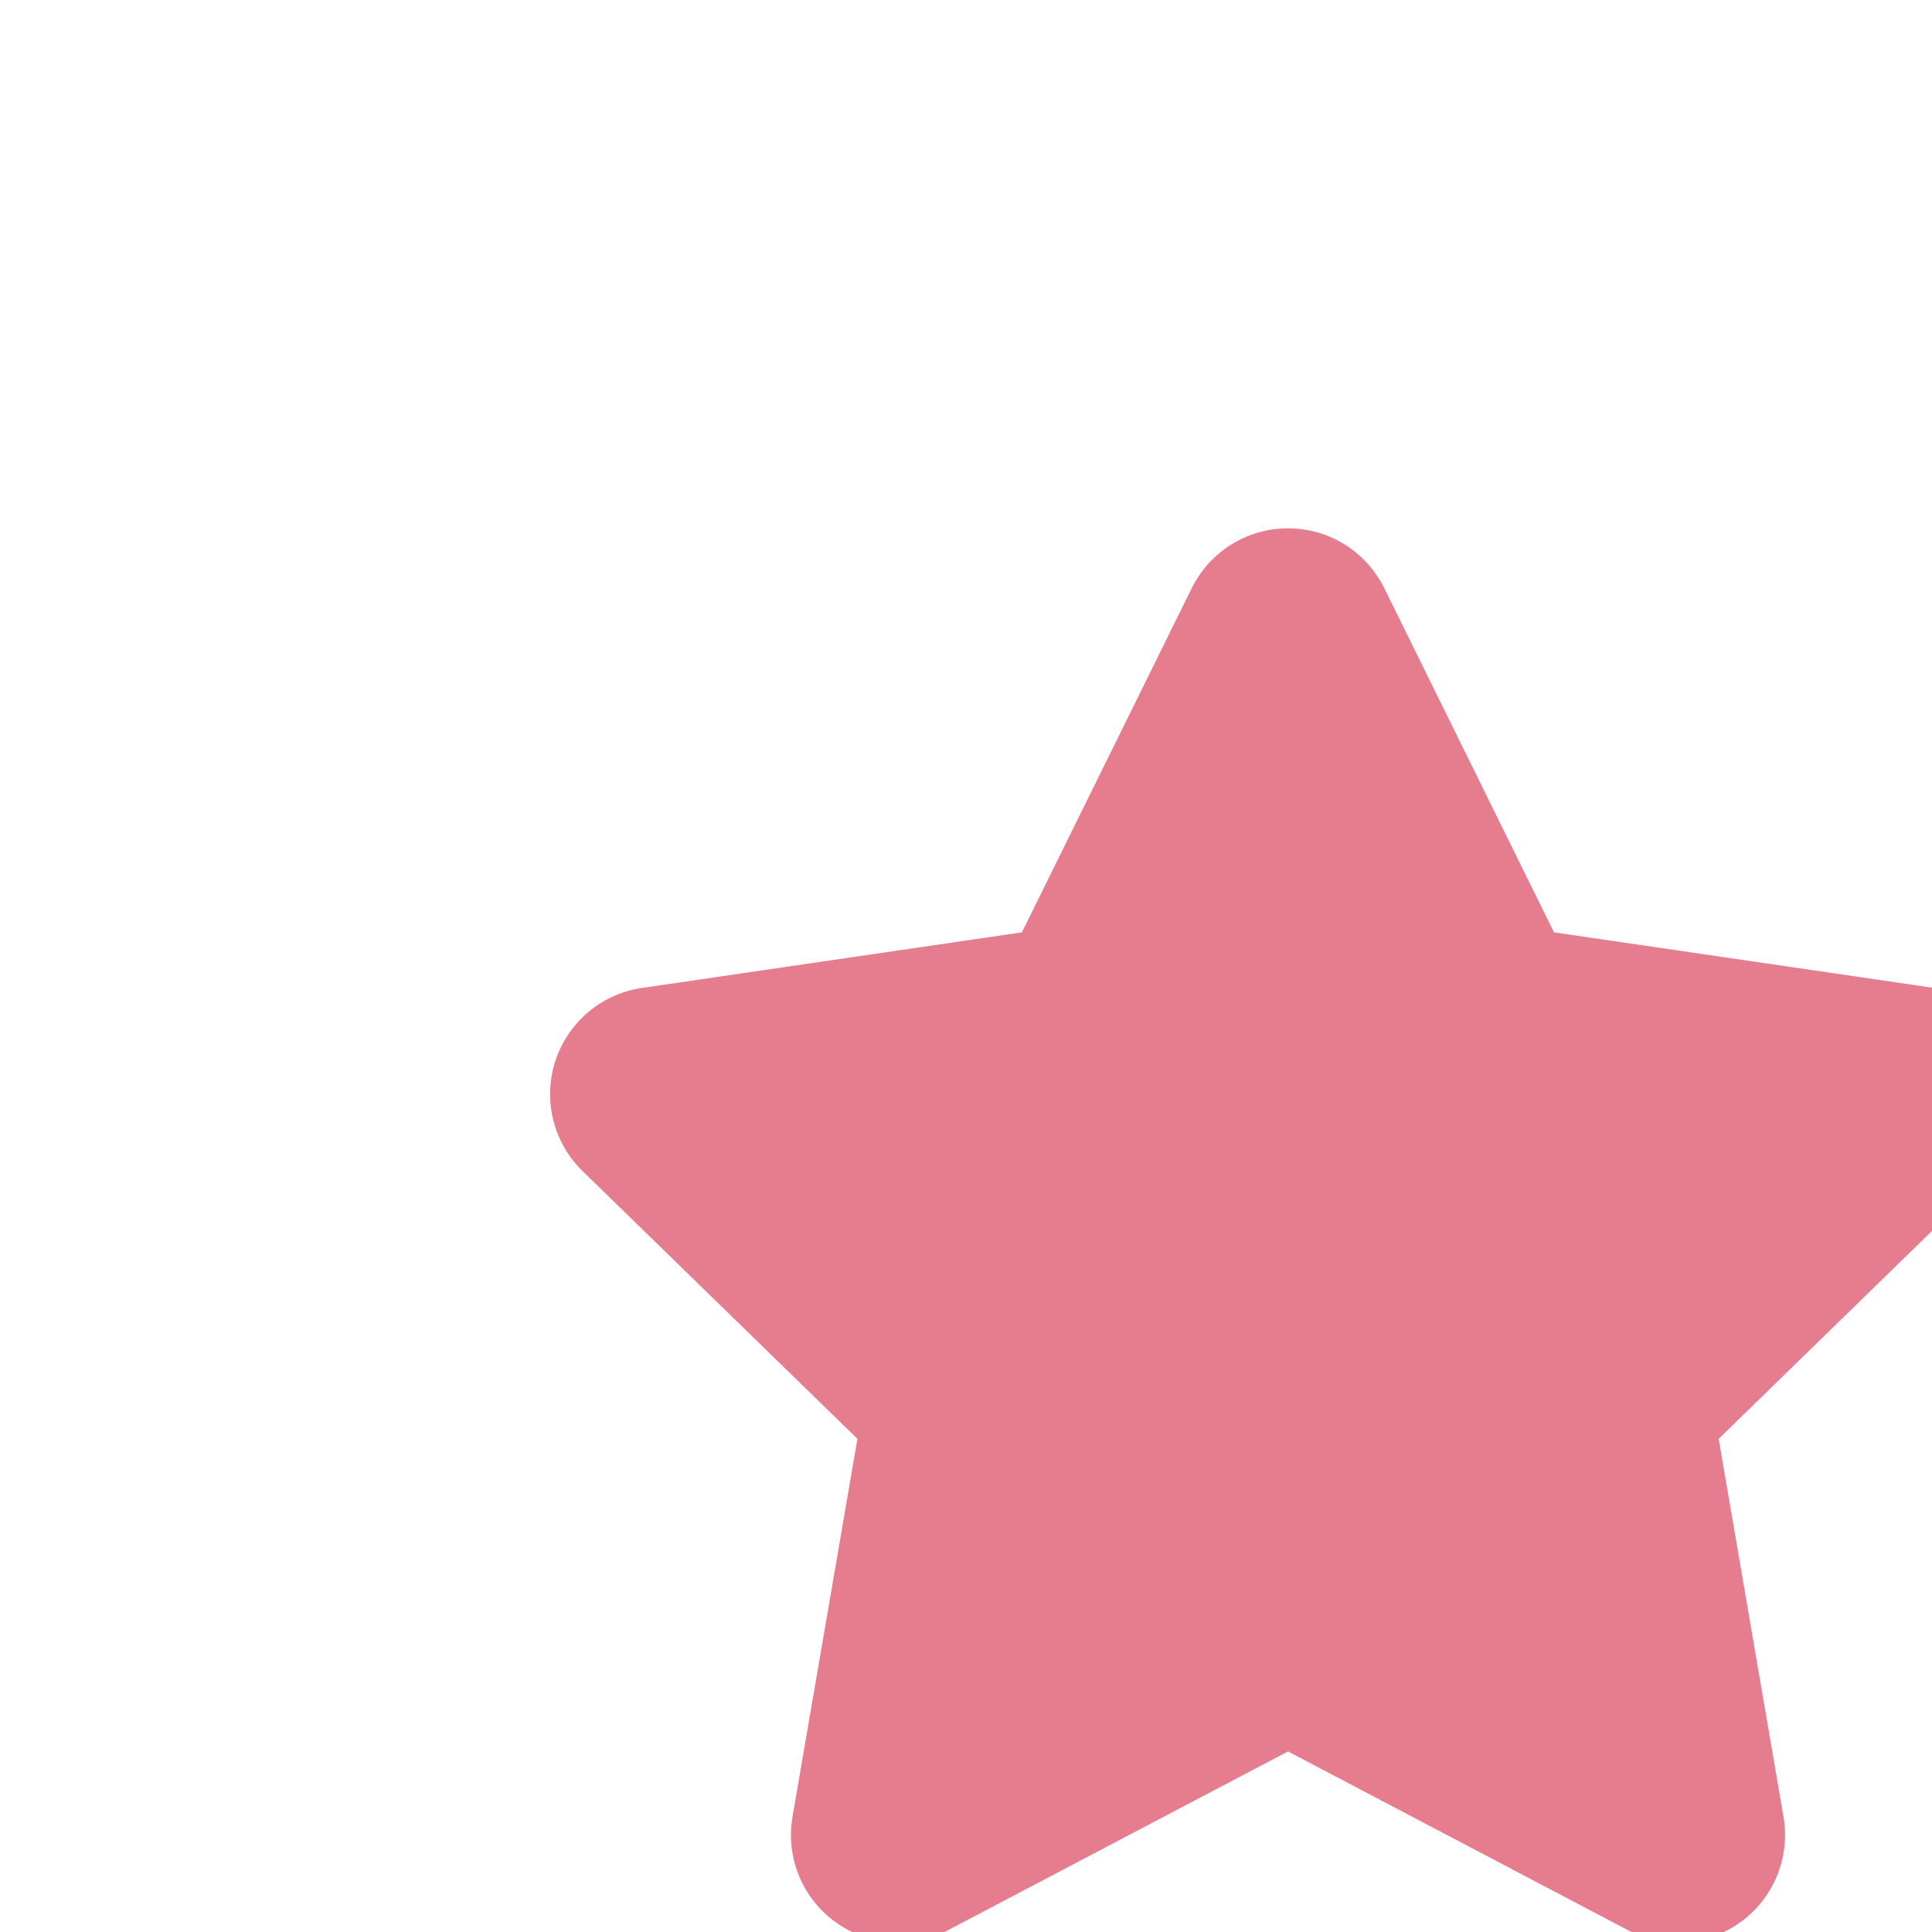
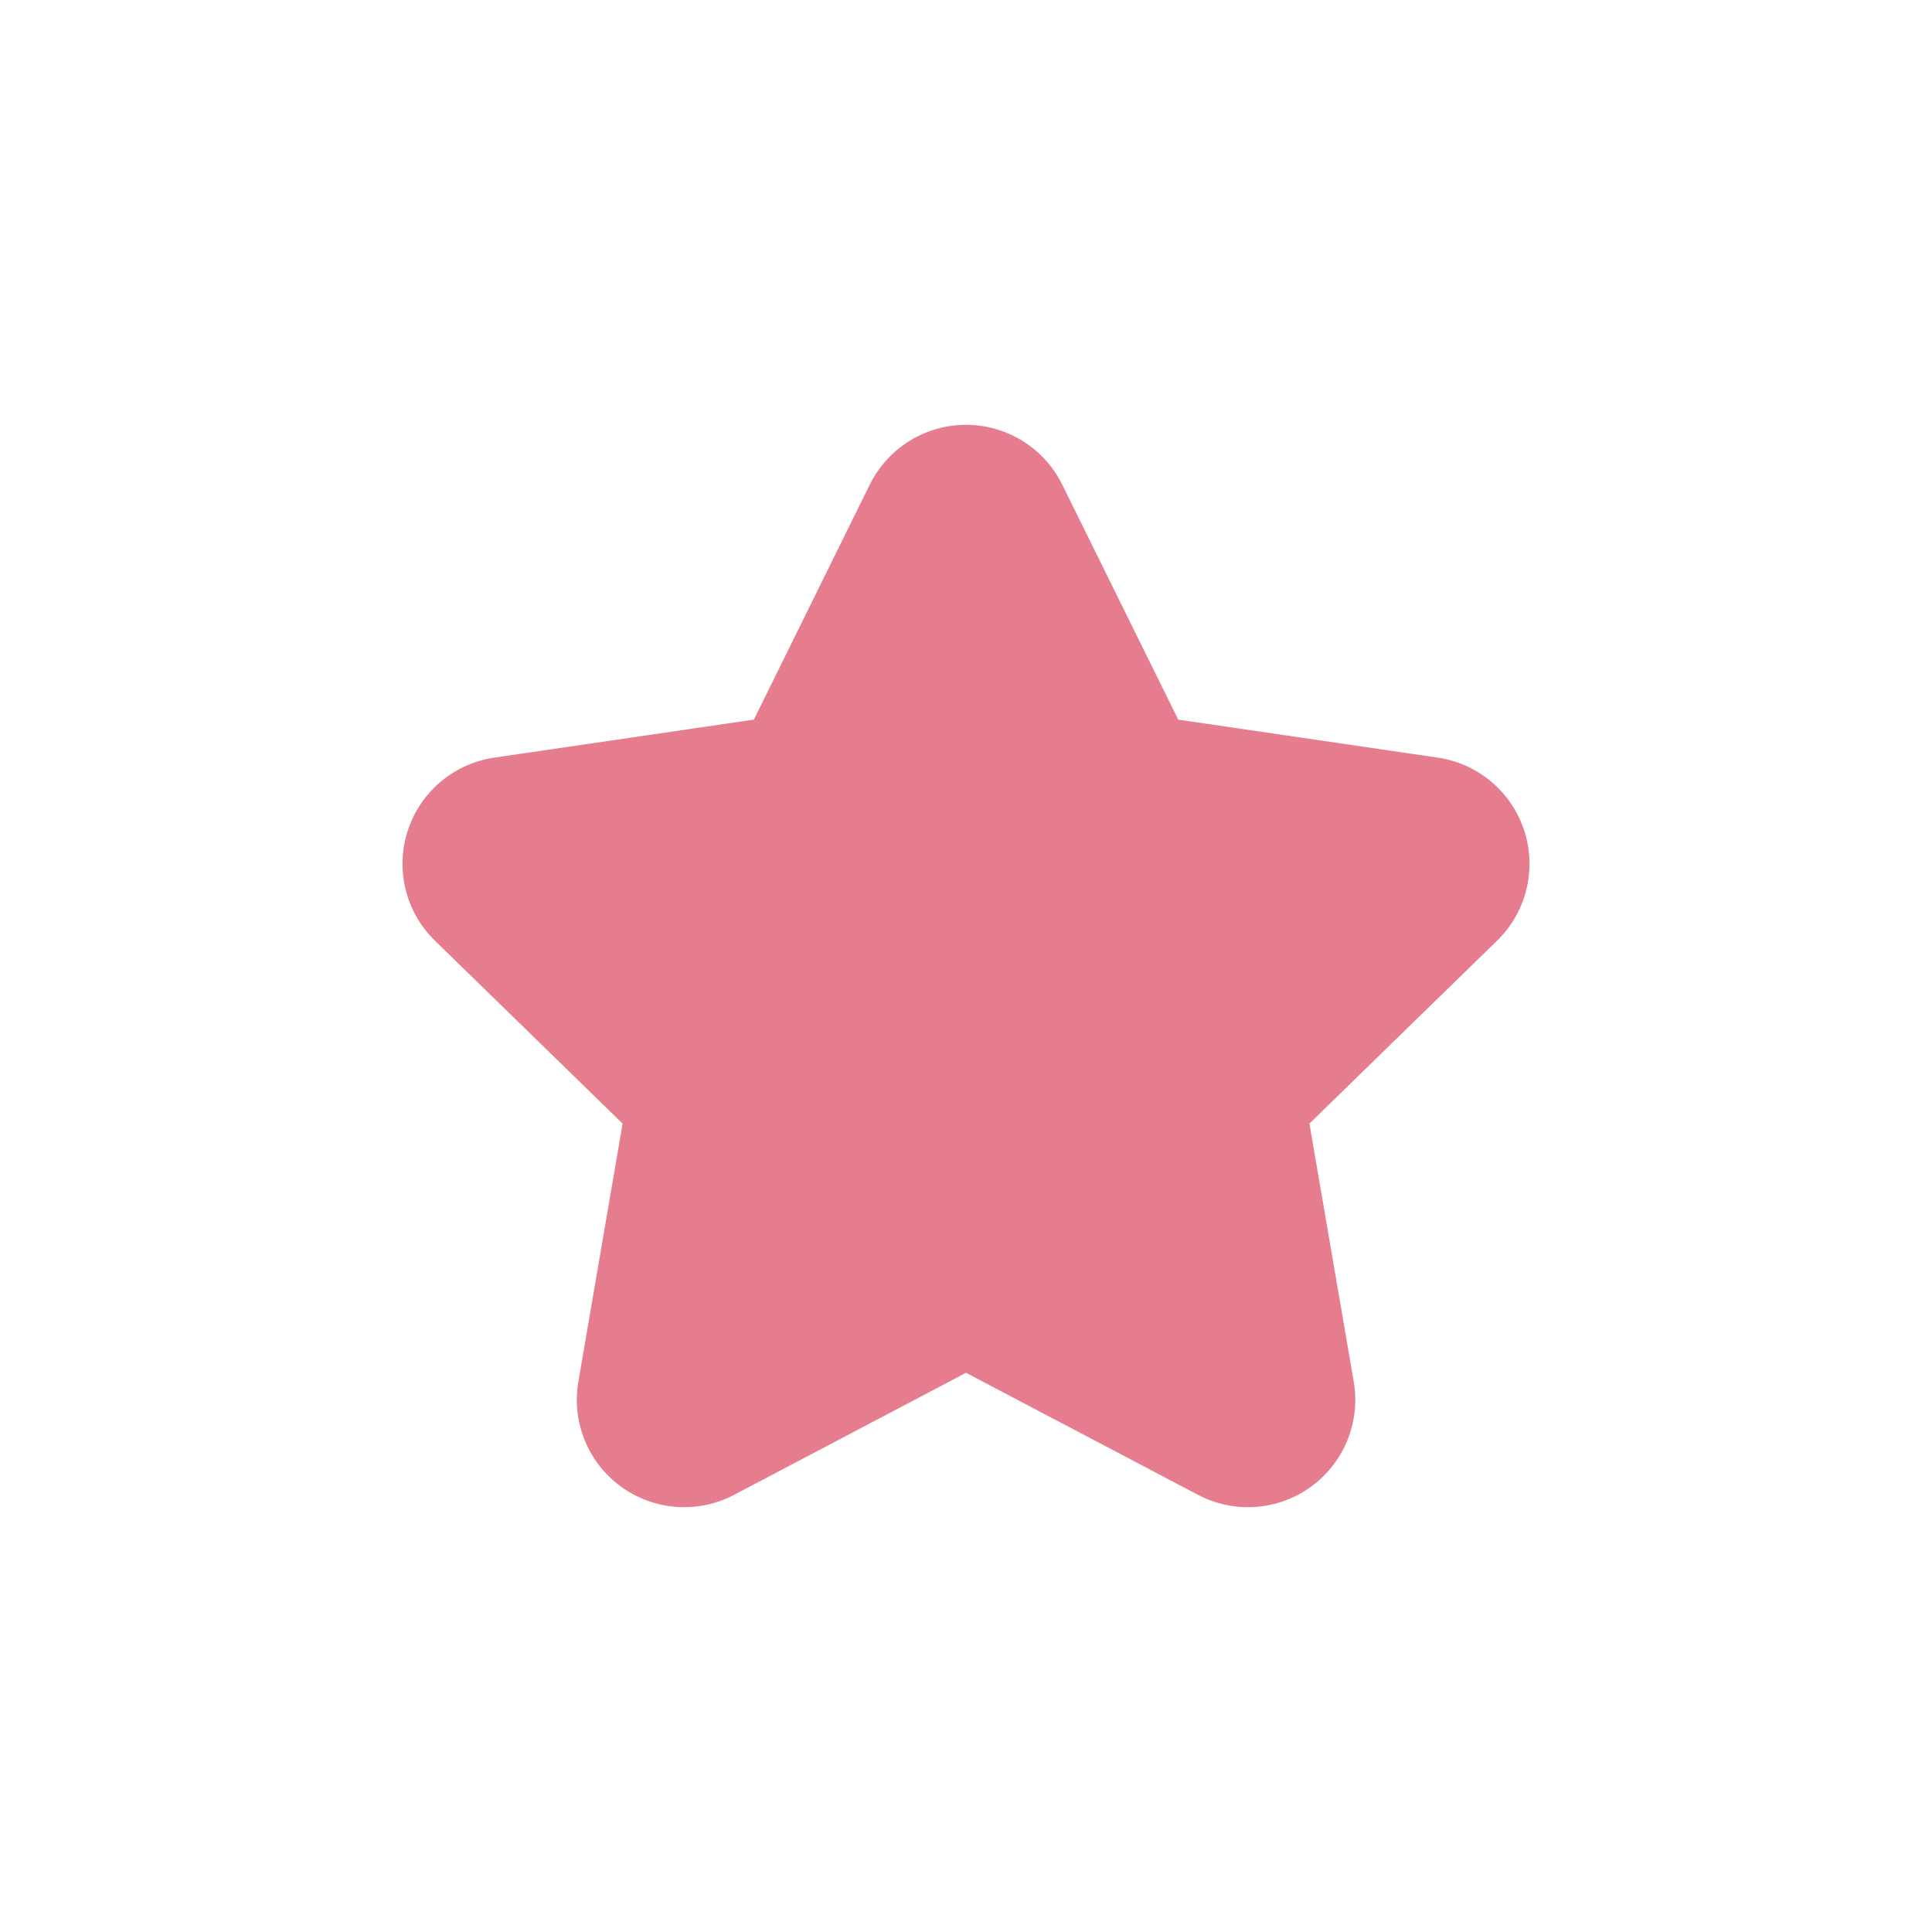
- <svg xmlns="http://www.w3.org/2000/svg" version="1.1" id="Layer_1" x="0px" y="0px" width="18px" height="18px" viewBox="0 0 18 18" enable-background="new 0 0 24 24" xml:space="preserve">
-   <polygon fill="#E67D8F" stroke="#E67D8F" stroke-width="2" stroke-linecap="round" stroke-linejoin="round" points="12,5.922  13.814,9.6 17.875,10.194 14.938,13.056 15.631,17.097 12,15.188 8.369,17.097 9.063,13.056 6.125,10.194 10.185,9.6 " />
+ <svg xmlns="http://www.w3.org/2000/svg" version="1.1" id="Layer_1" x="0px" y="0px" width="18px" height="18px" viewBox="0 0 18 18" enable-background="new 0 0 18 18" xml:space="preserve">
+   <polygon fill="#E67D8F" stroke="#E67D8F" stroke-width="2" stroke-linecap="round" stroke-linejoin="round" points="9,4.958   10.313,7.618 13.25,8.048 11.125,10.119 11.627,13.042 9,11.66 6.374,13.042 6.875,10.119 4.75,8.048 7.688,7.618 " />
</svg>
